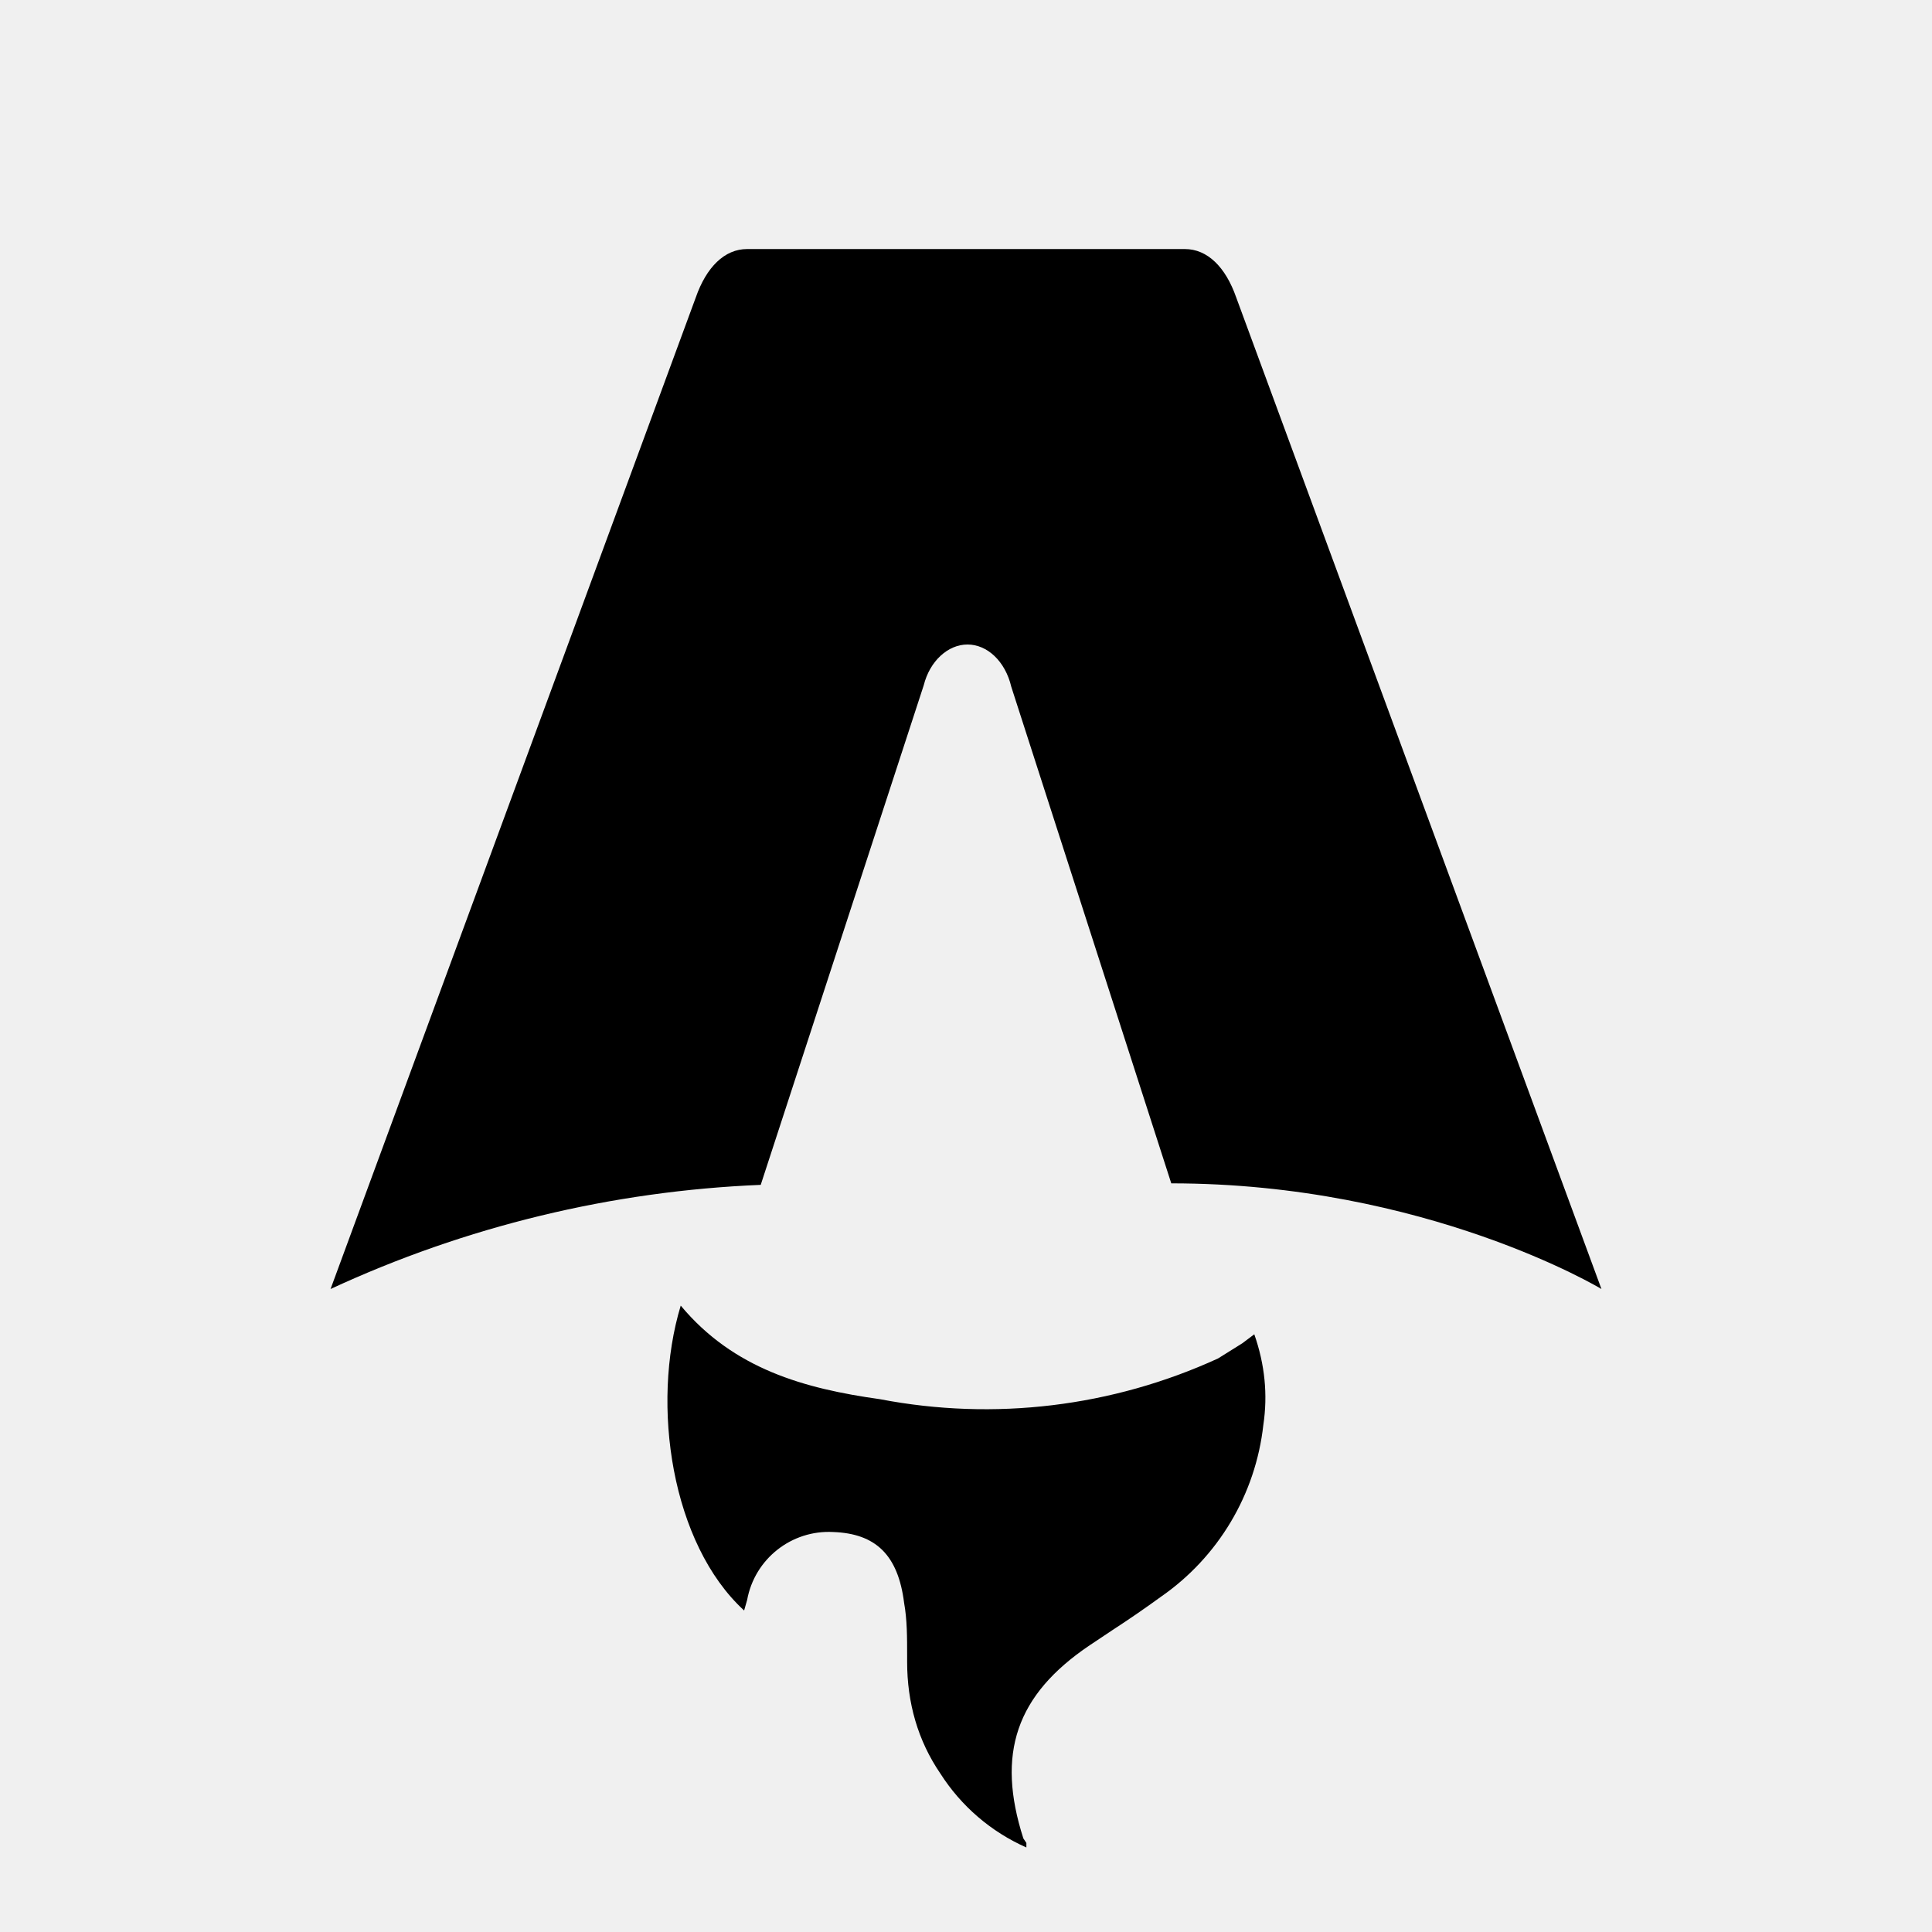
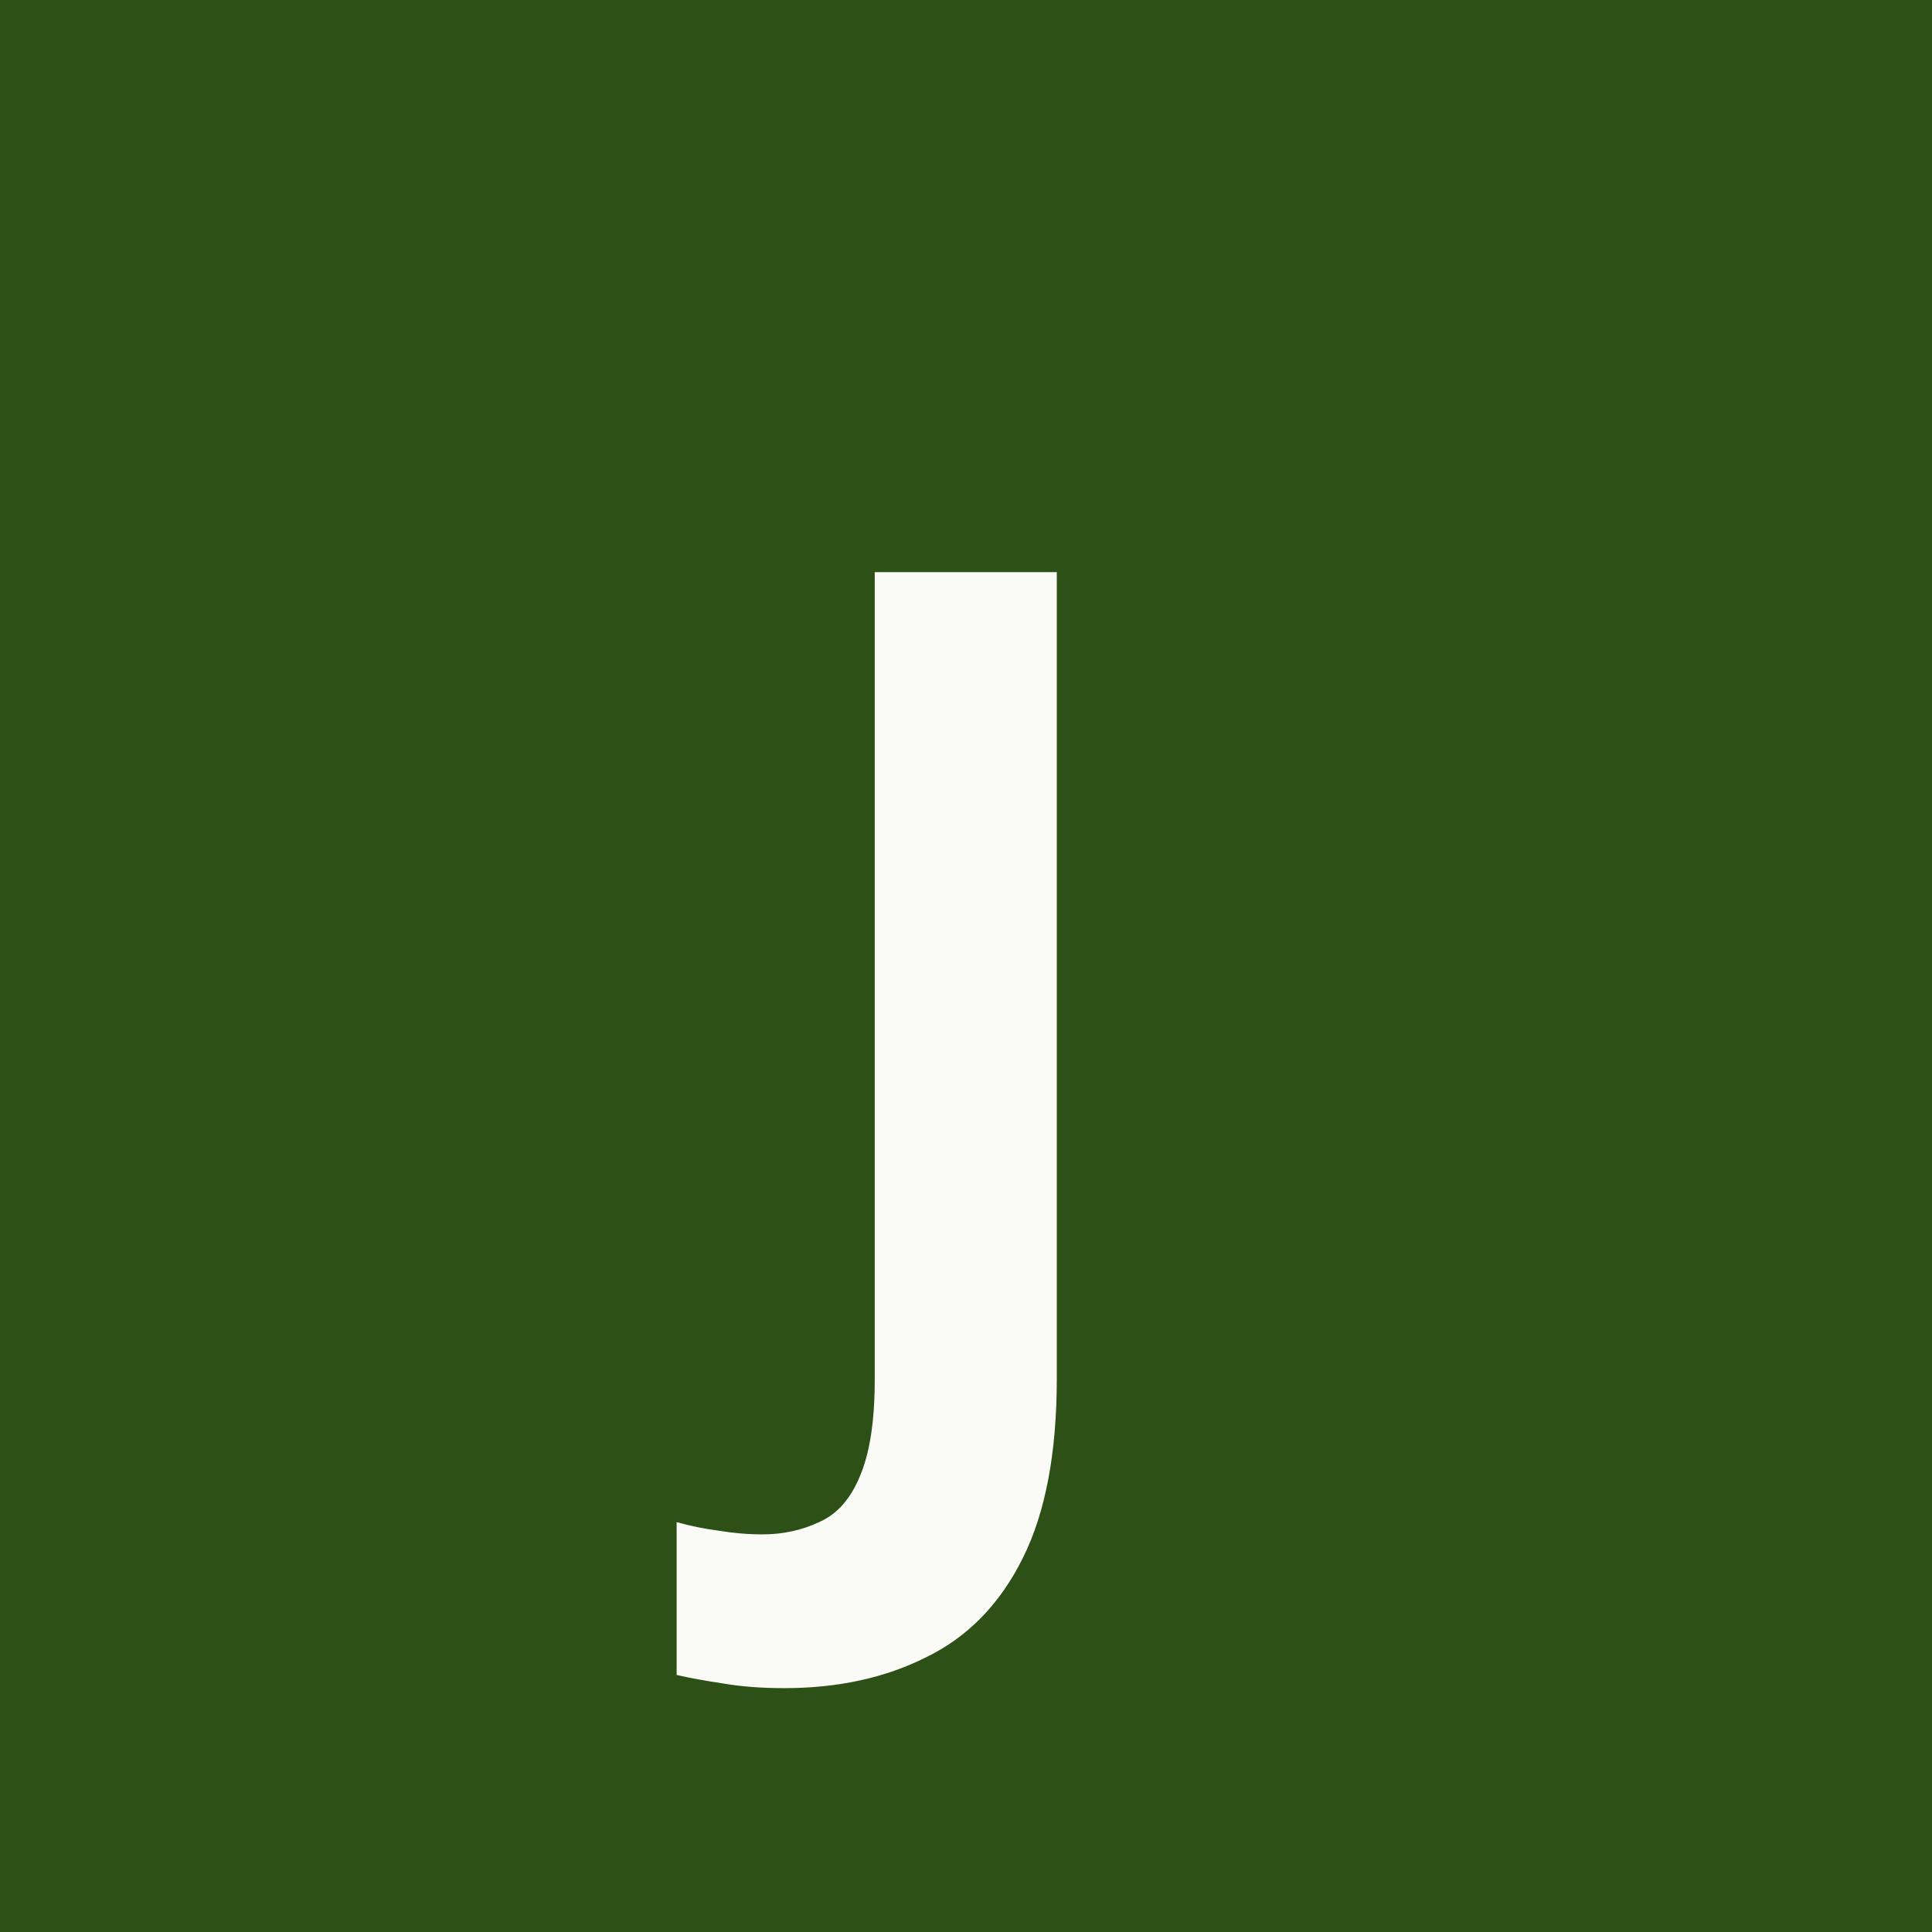
- <svg xmlns="http://www.w3.org/2000/svg" fill="none" viewBox="0 0 128 128">
-   <path d="M50.4 78.5a75.1 75.1 0 0 0-28.5 6.9l24.2-65.7c.7-2 1.9-3.2 3.4-3.2h29c1.5 0 2.7 1.2 3.4 3.2l24.2 65.7s-11.6-7-28.5-7L67 45.5c-.4-1.7-1.6-2.8-2.9-2.8-1.3 0-2.5 1.1-2.9 2.7L50.4 78.5Zm-1.1 28.2Zm-4.2-20.2c-2 6.6-.6 15.8 4.2 20.2a17.5 17.5 0 0 1 .2-.7 5.5 5.5 0 0 1 5.7-4.5c2.8.1 4.3 1.5 4.7 4.7.2 1.1.2 2.3.2 3.5v.4c0 2.7.7 5.2 2.2 7.4a13 13 0 0 0 5.7 4.9v-.3l-.2-.3c-1.8-5.6-.5-9.5 4.4-12.8l1.5-1a73 73 0 0 0 3.2-2.2 16 16 0 0 0 6.8-11.4c.3-2 .1-4-.6-6l-.8.6-1.6 1a37 37 0 0 1-22.4 2.7c-5-.7-9.7-2-13.2-6.2Z" />
-   <style>
-         path { fill: #000; }
-         @media (prefers-color-scheme: dark) {
-             path { fill: #FFF; }
-         }
-     </style>
+ <svg xmlns="http://www.w3.org/2000/svg" viewBox="0 0 32 32">
+   <rect width="32" height="32" fill="#2D5016" />
+   <text x="50%" y="50%" dominant-baseline="central" text-anchor="middle" font-family="system-ui, sans-serif" font-size="20" font-weight="bold" fill="#FAFAF7">J</text>
</svg>
